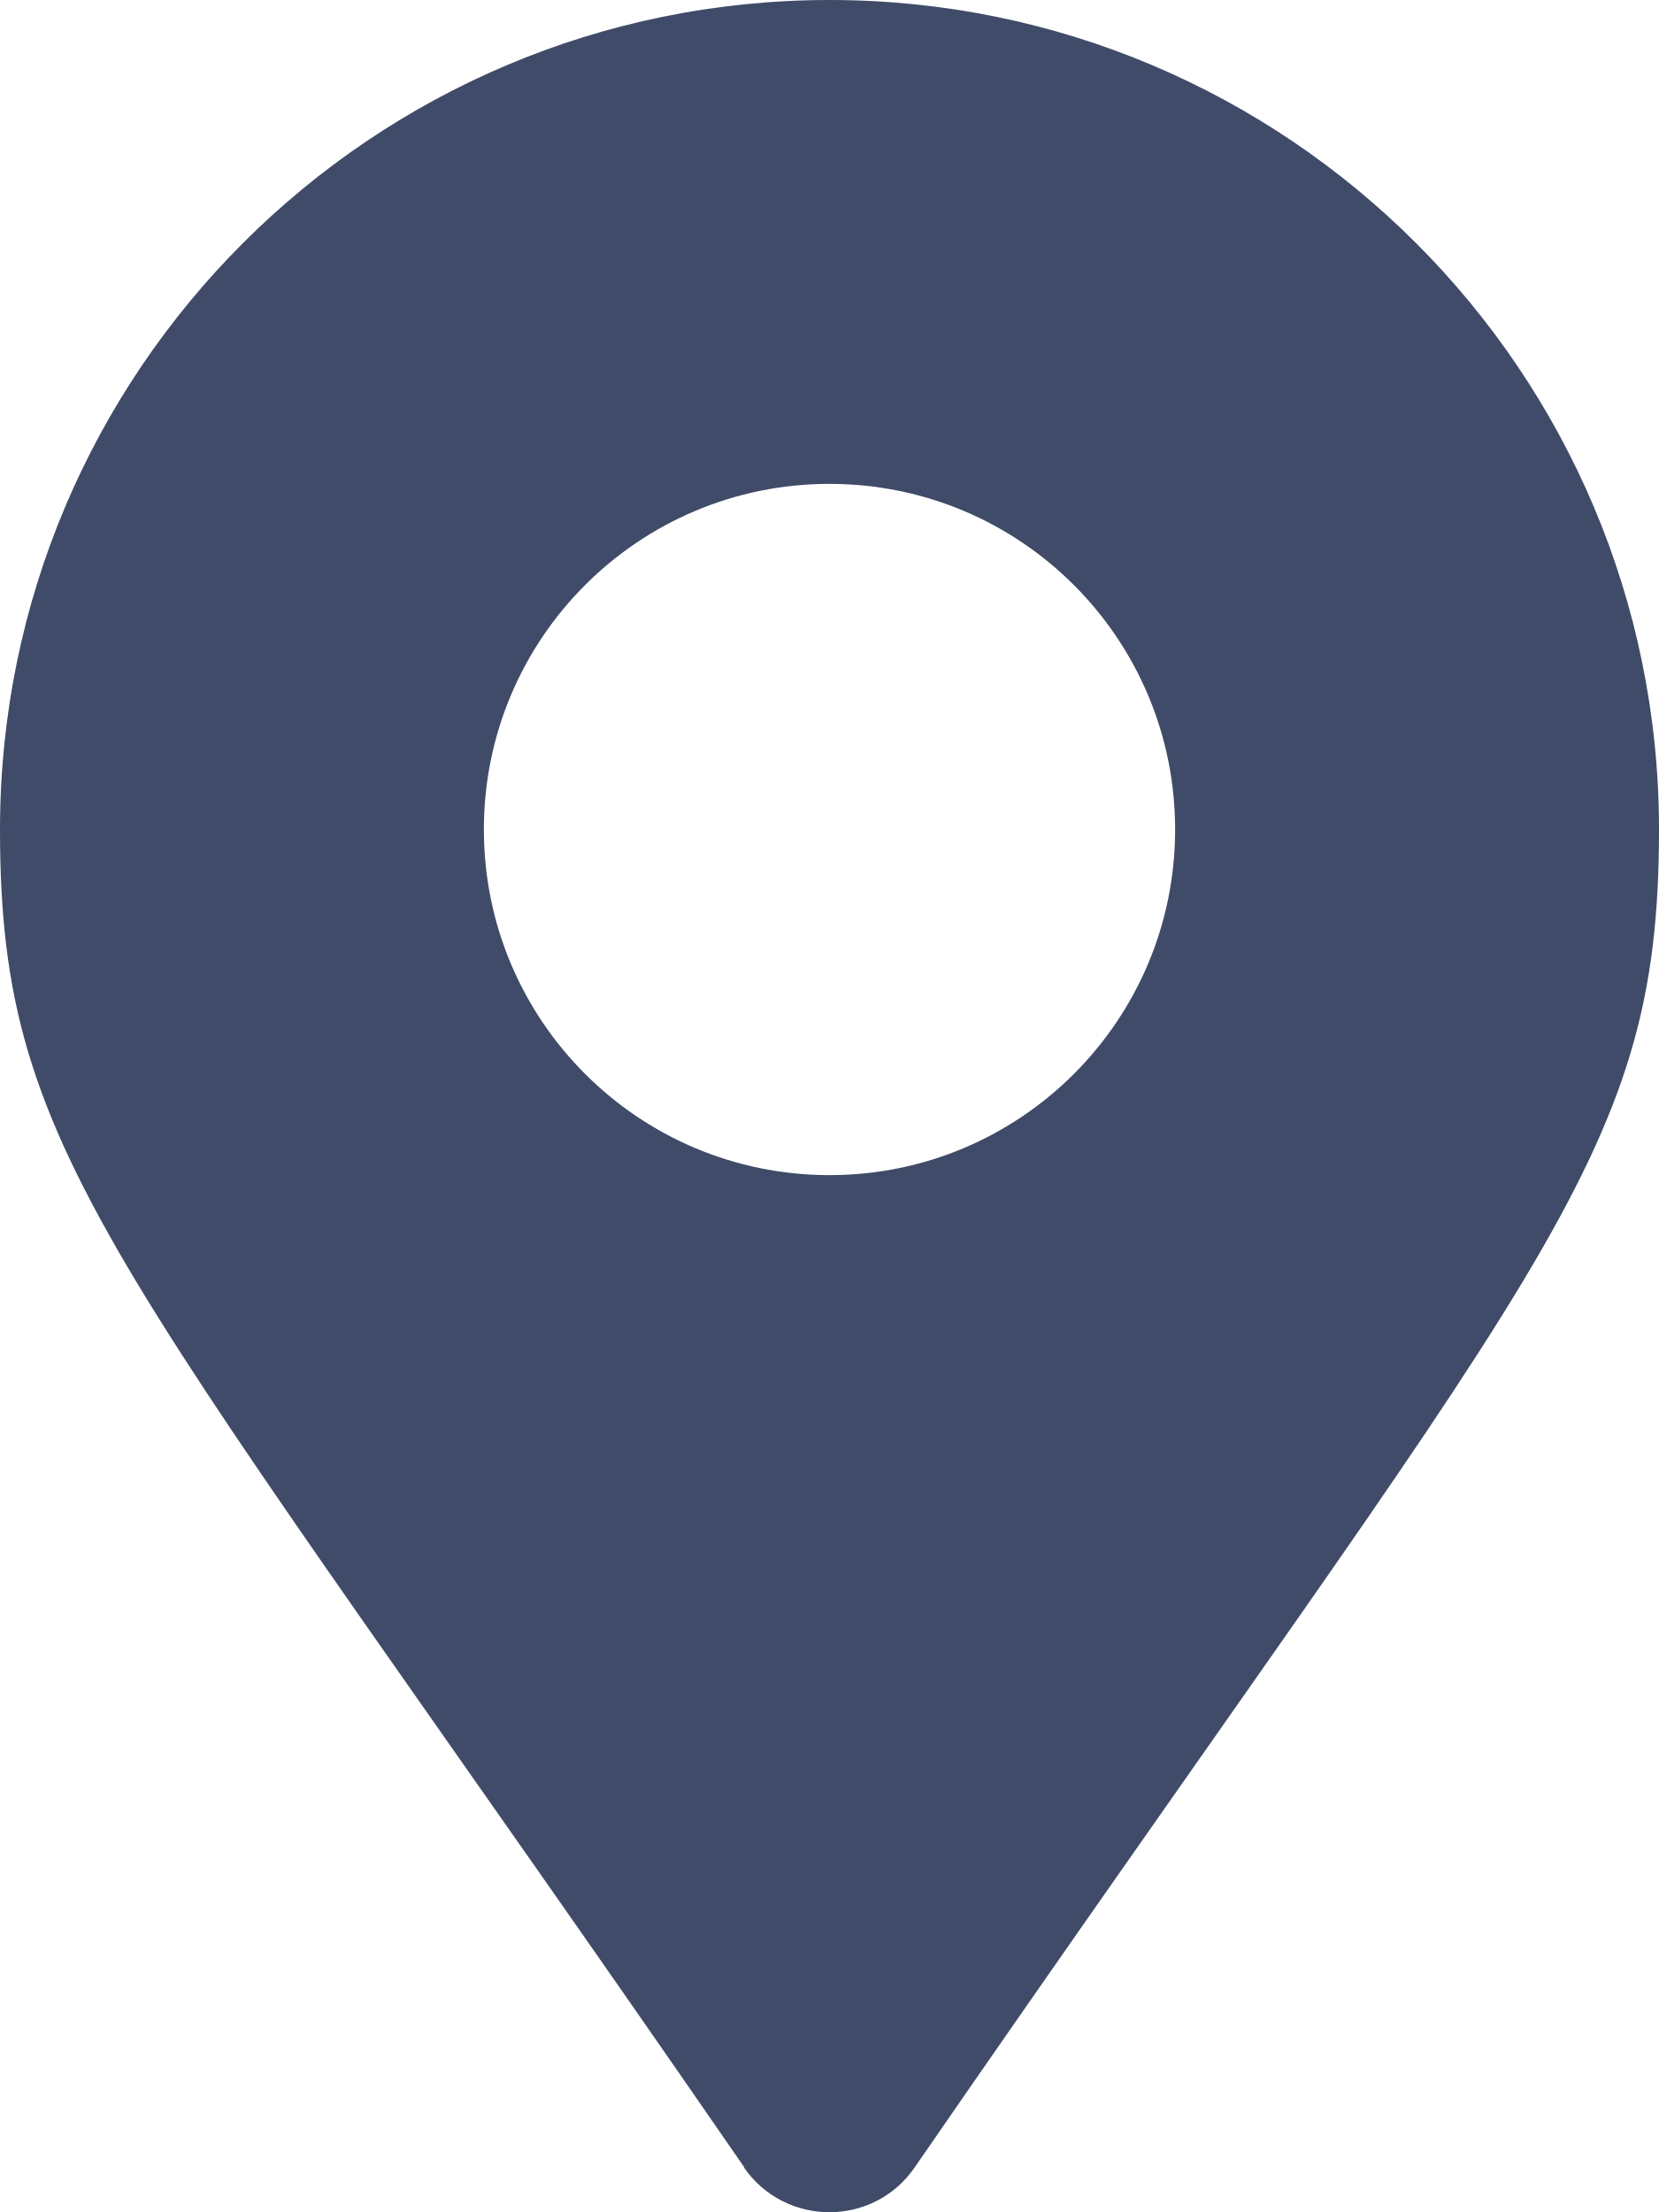
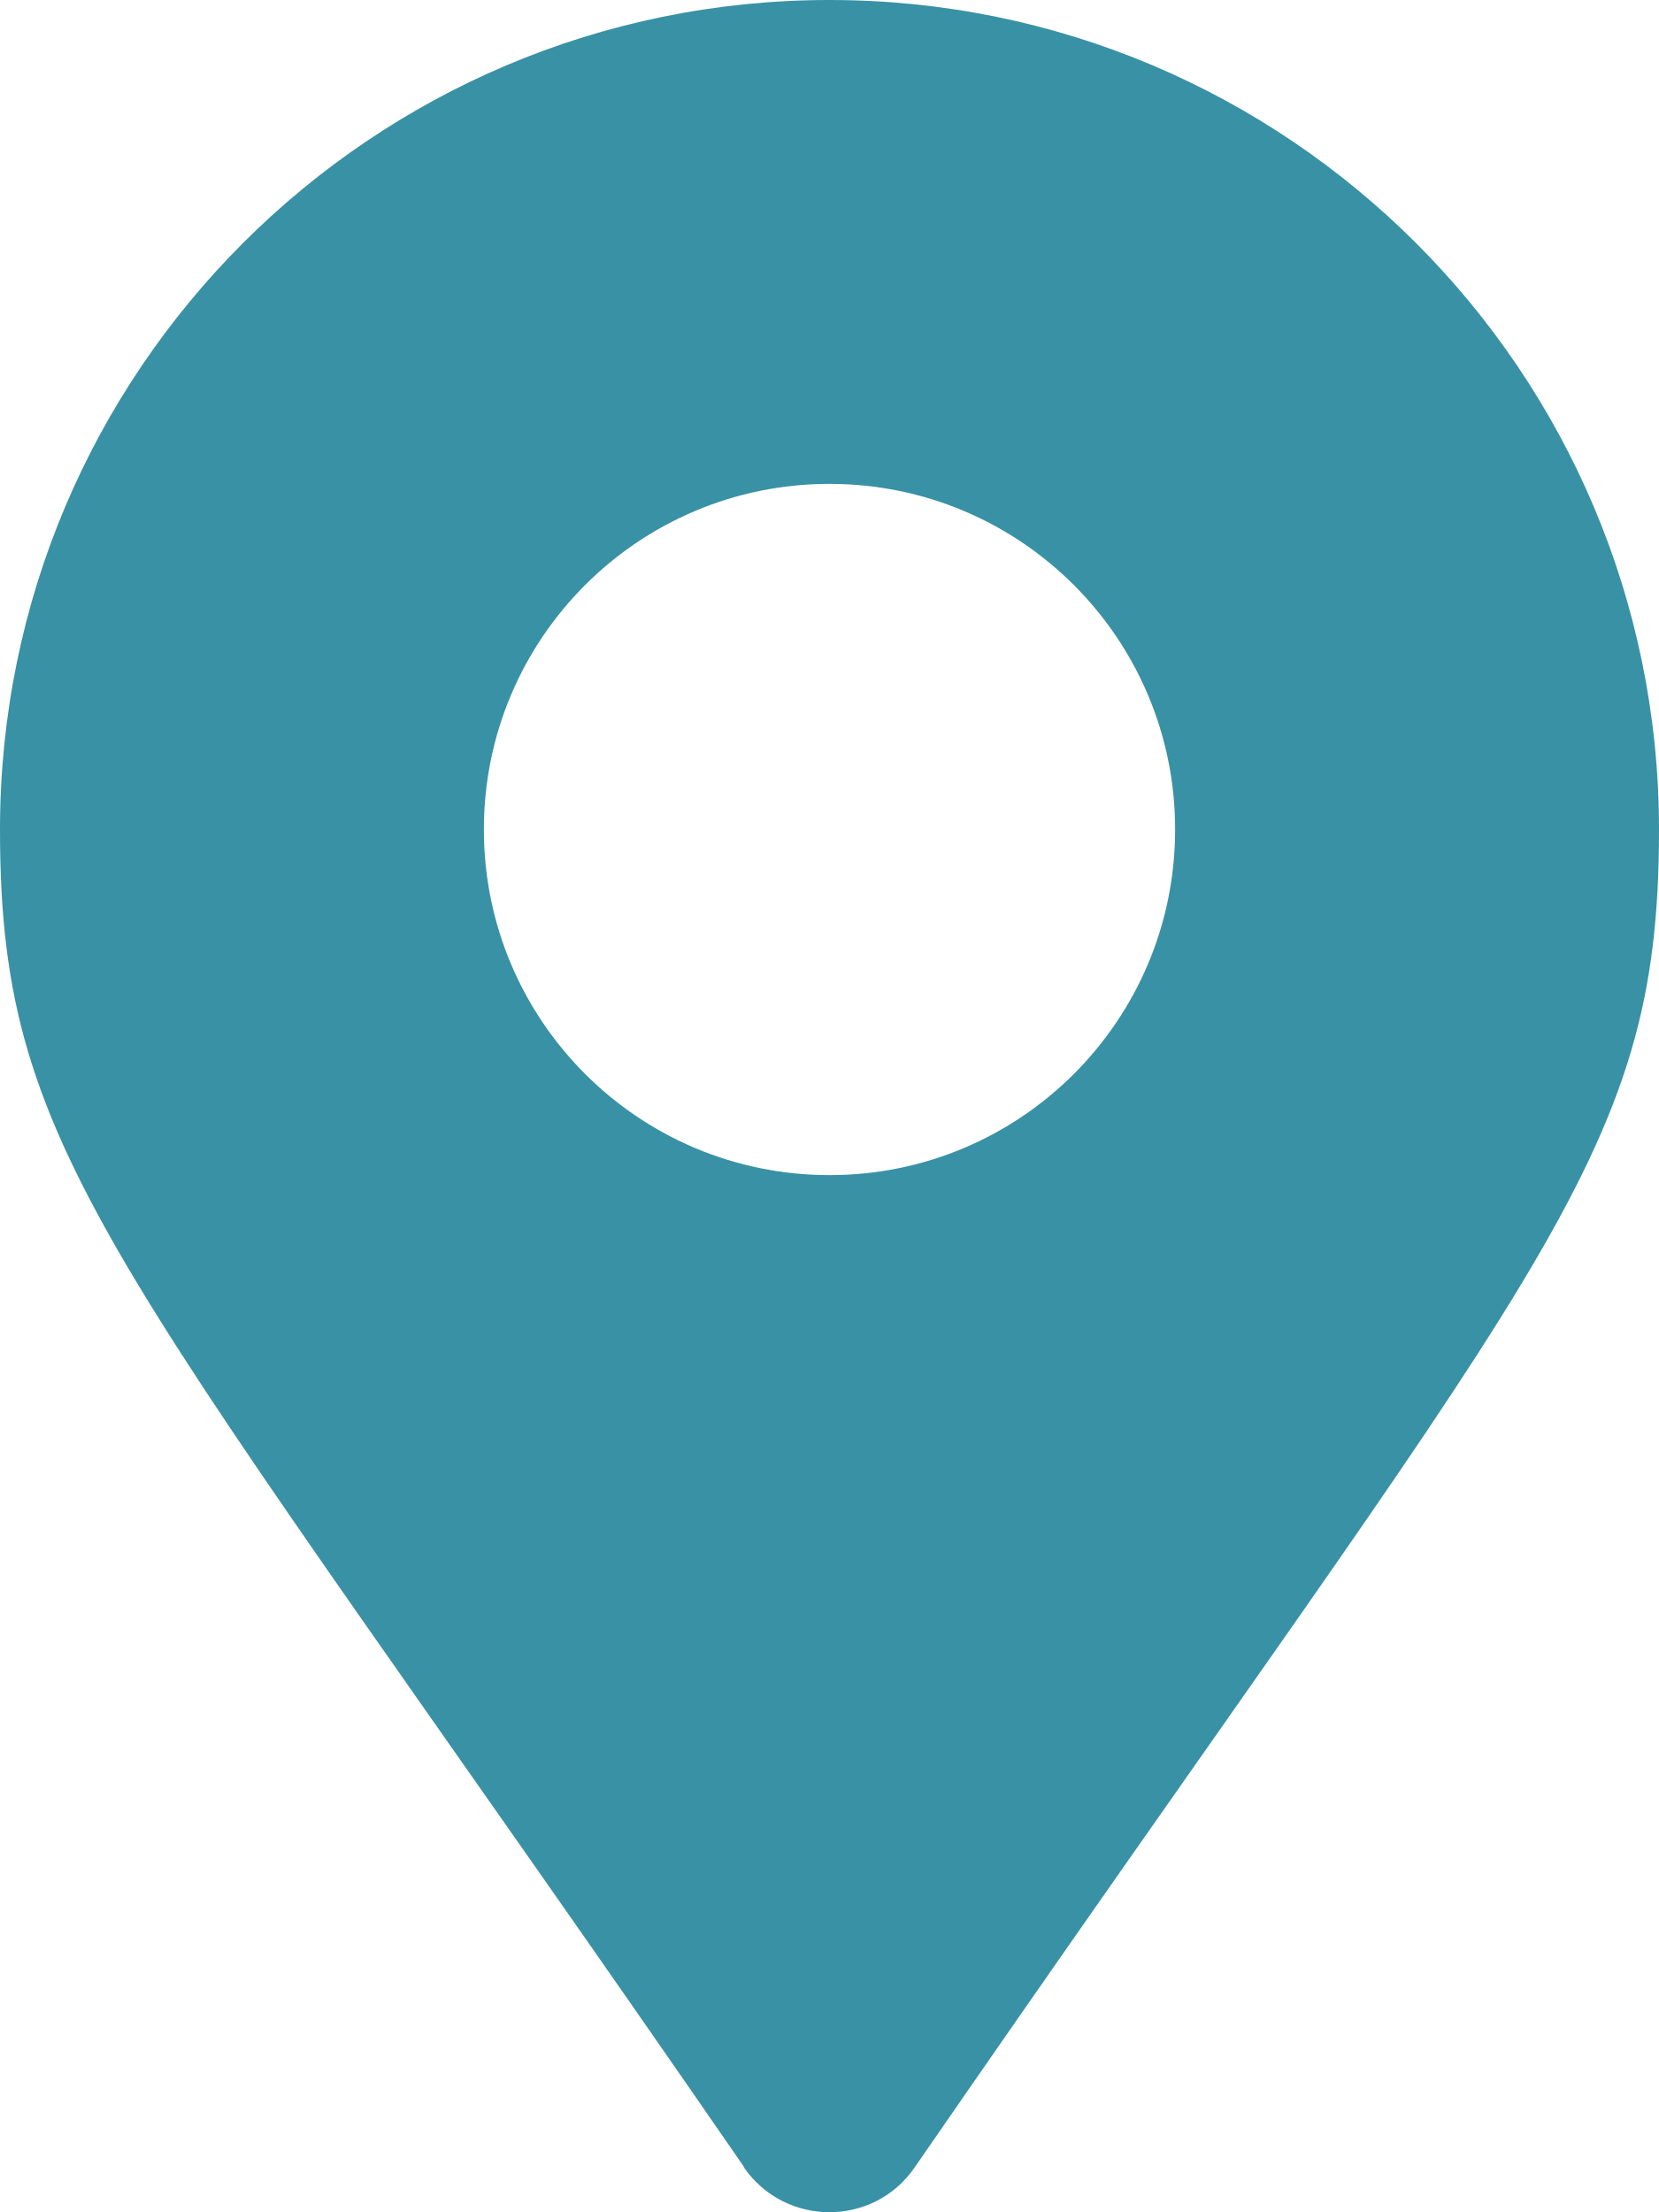
<svg xmlns="http://www.w3.org/2000/svg" viewBox="0 0 384 512">
-   <path style="fill:#404b69;" d="M172.3 501.7C27 291 0 269.4 0 192 0 86 86 0 192 0s192 86 192 192c0 77.4-27 99-172.3 309.7-9.5 13.8-29.9 13.8-39.5 0zM192 272c44.2 0 80-35.8 80-80s-35.8-80-80-80-80 35.8-80 80 35.8 80 80 80z" />
+   <path style="fill:#3991a5;" d="M172.3 501.7C27 291 0 269.4 0 192 0 86 86 0 192 0s192 86 192 192c0 77.4-27 99-172.3 309.7-9.5 13.8-29.9 13.8-39.5 0zM192 272c44.2 0 80-35.8 80-80s-35.8-80-80-80-80 35.8-80 80 35.8 80 80 80z" />
</svg>
